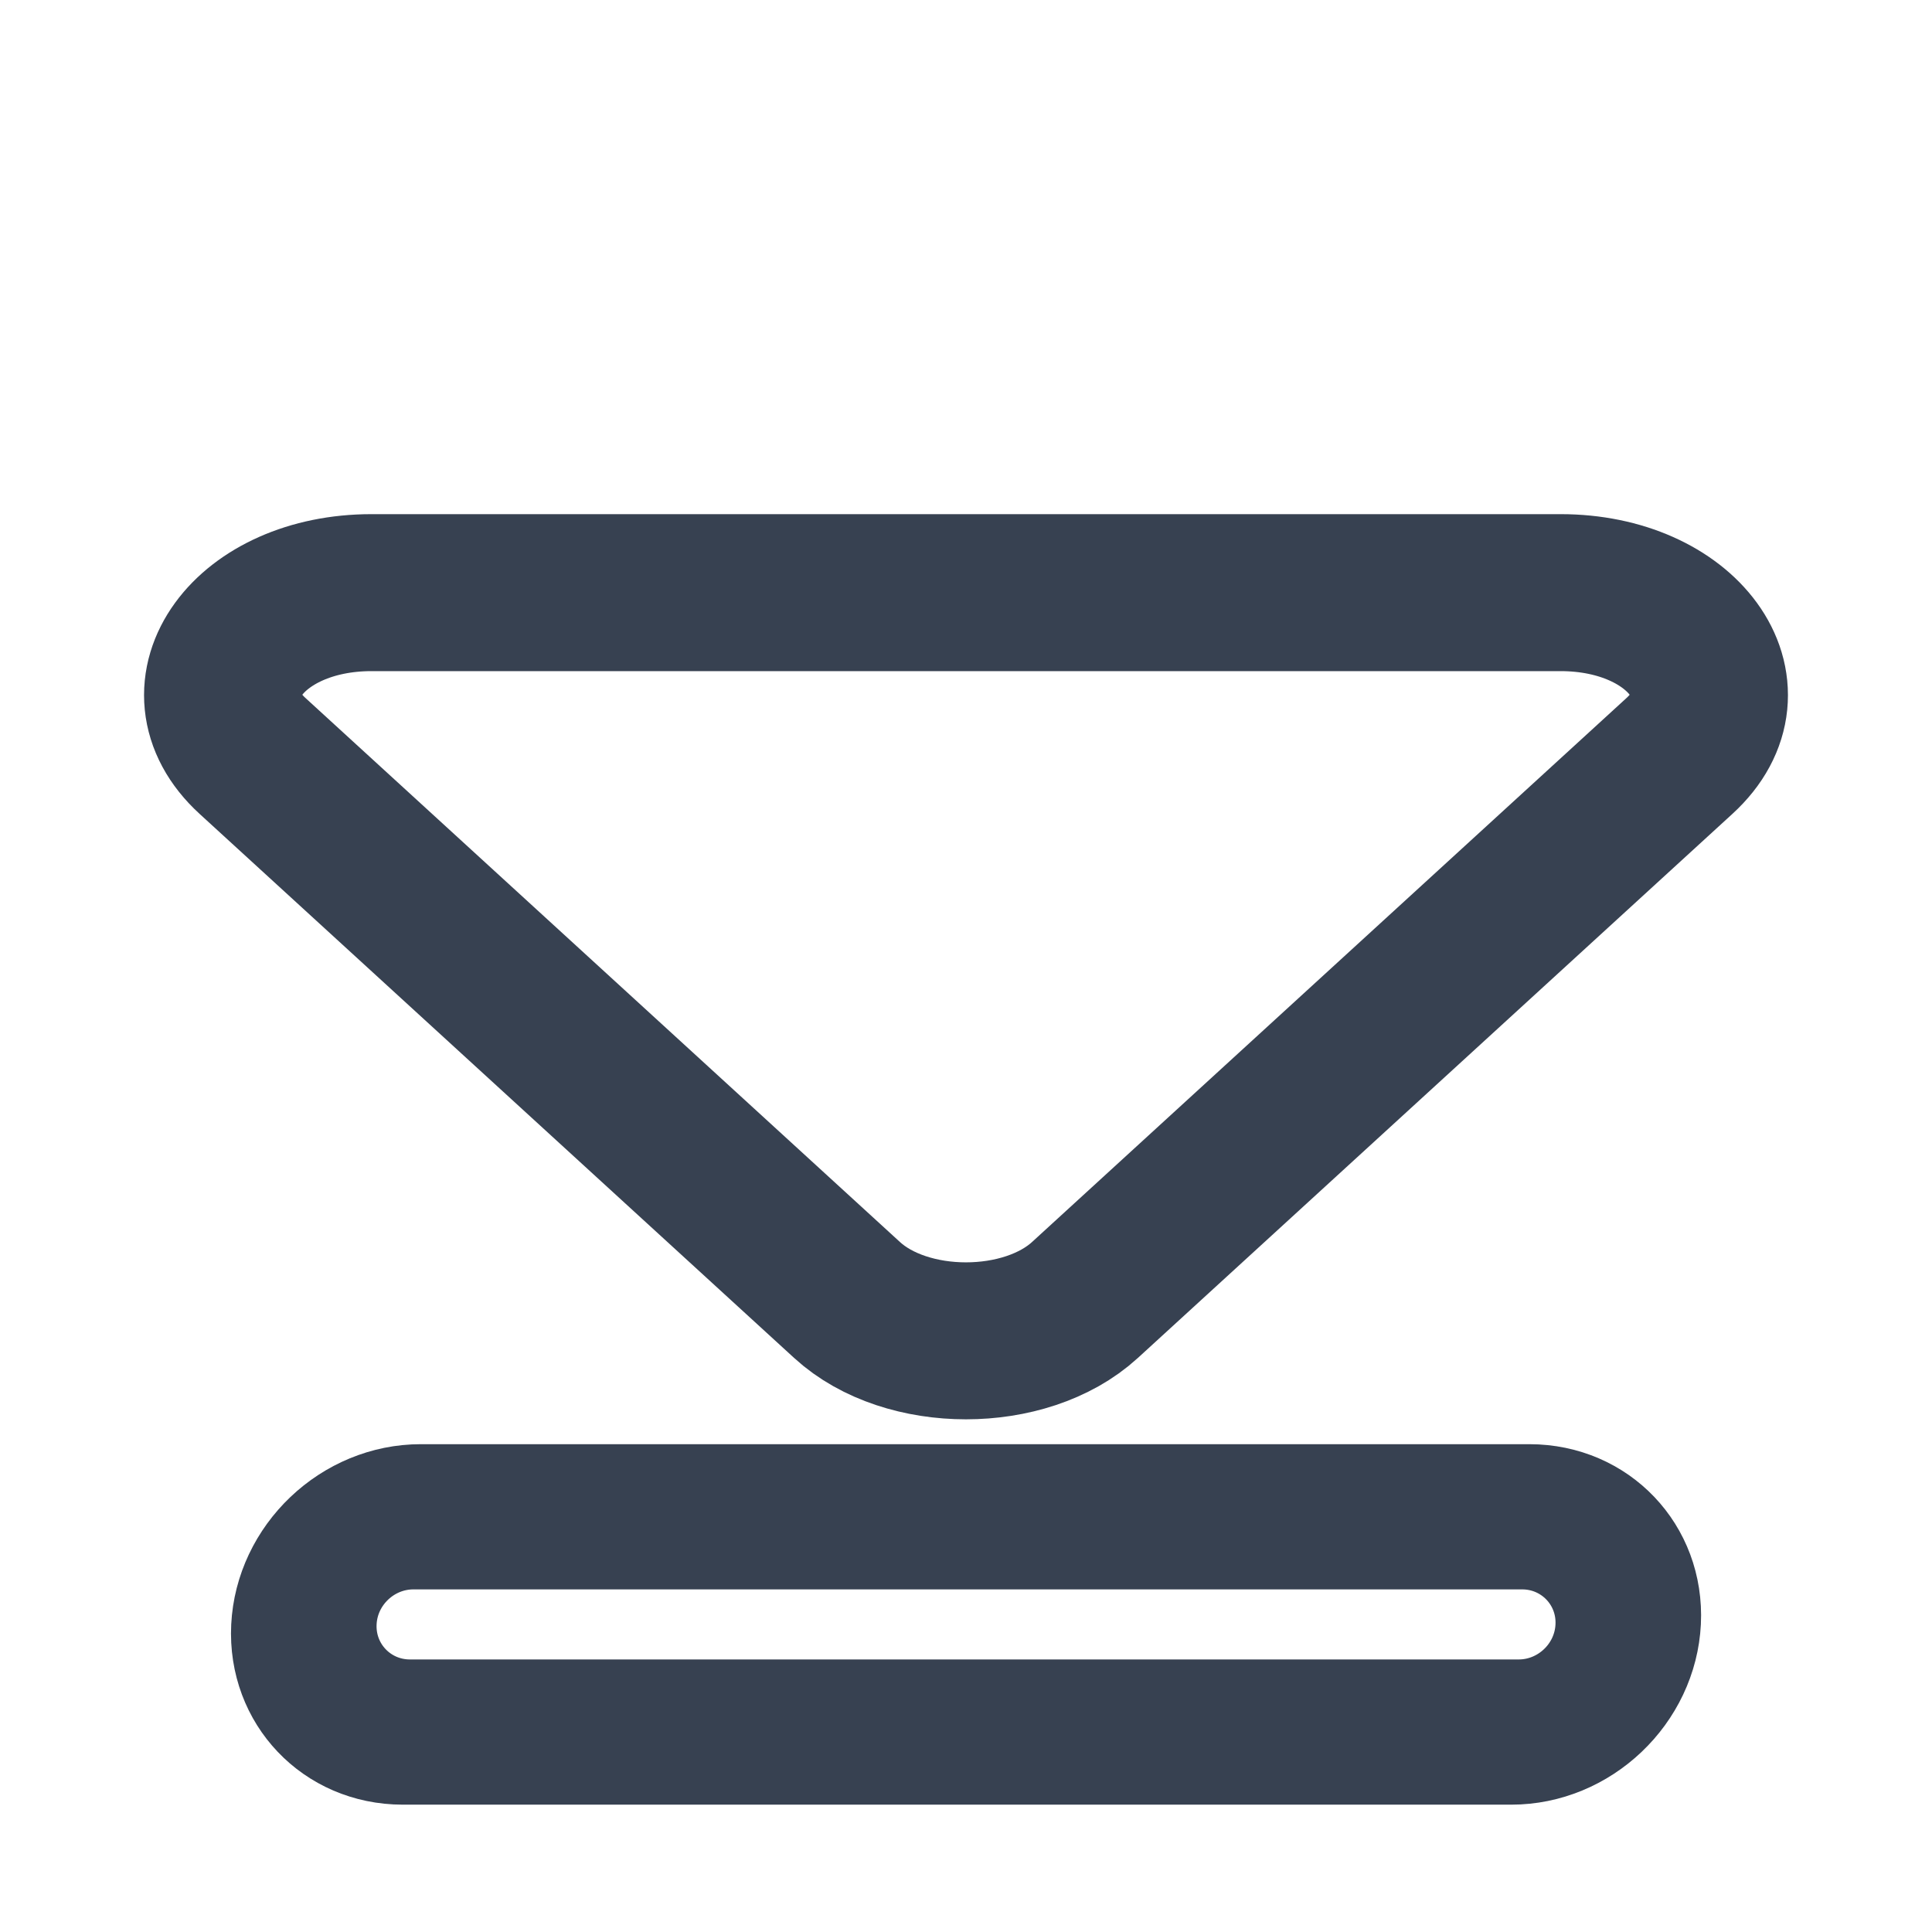
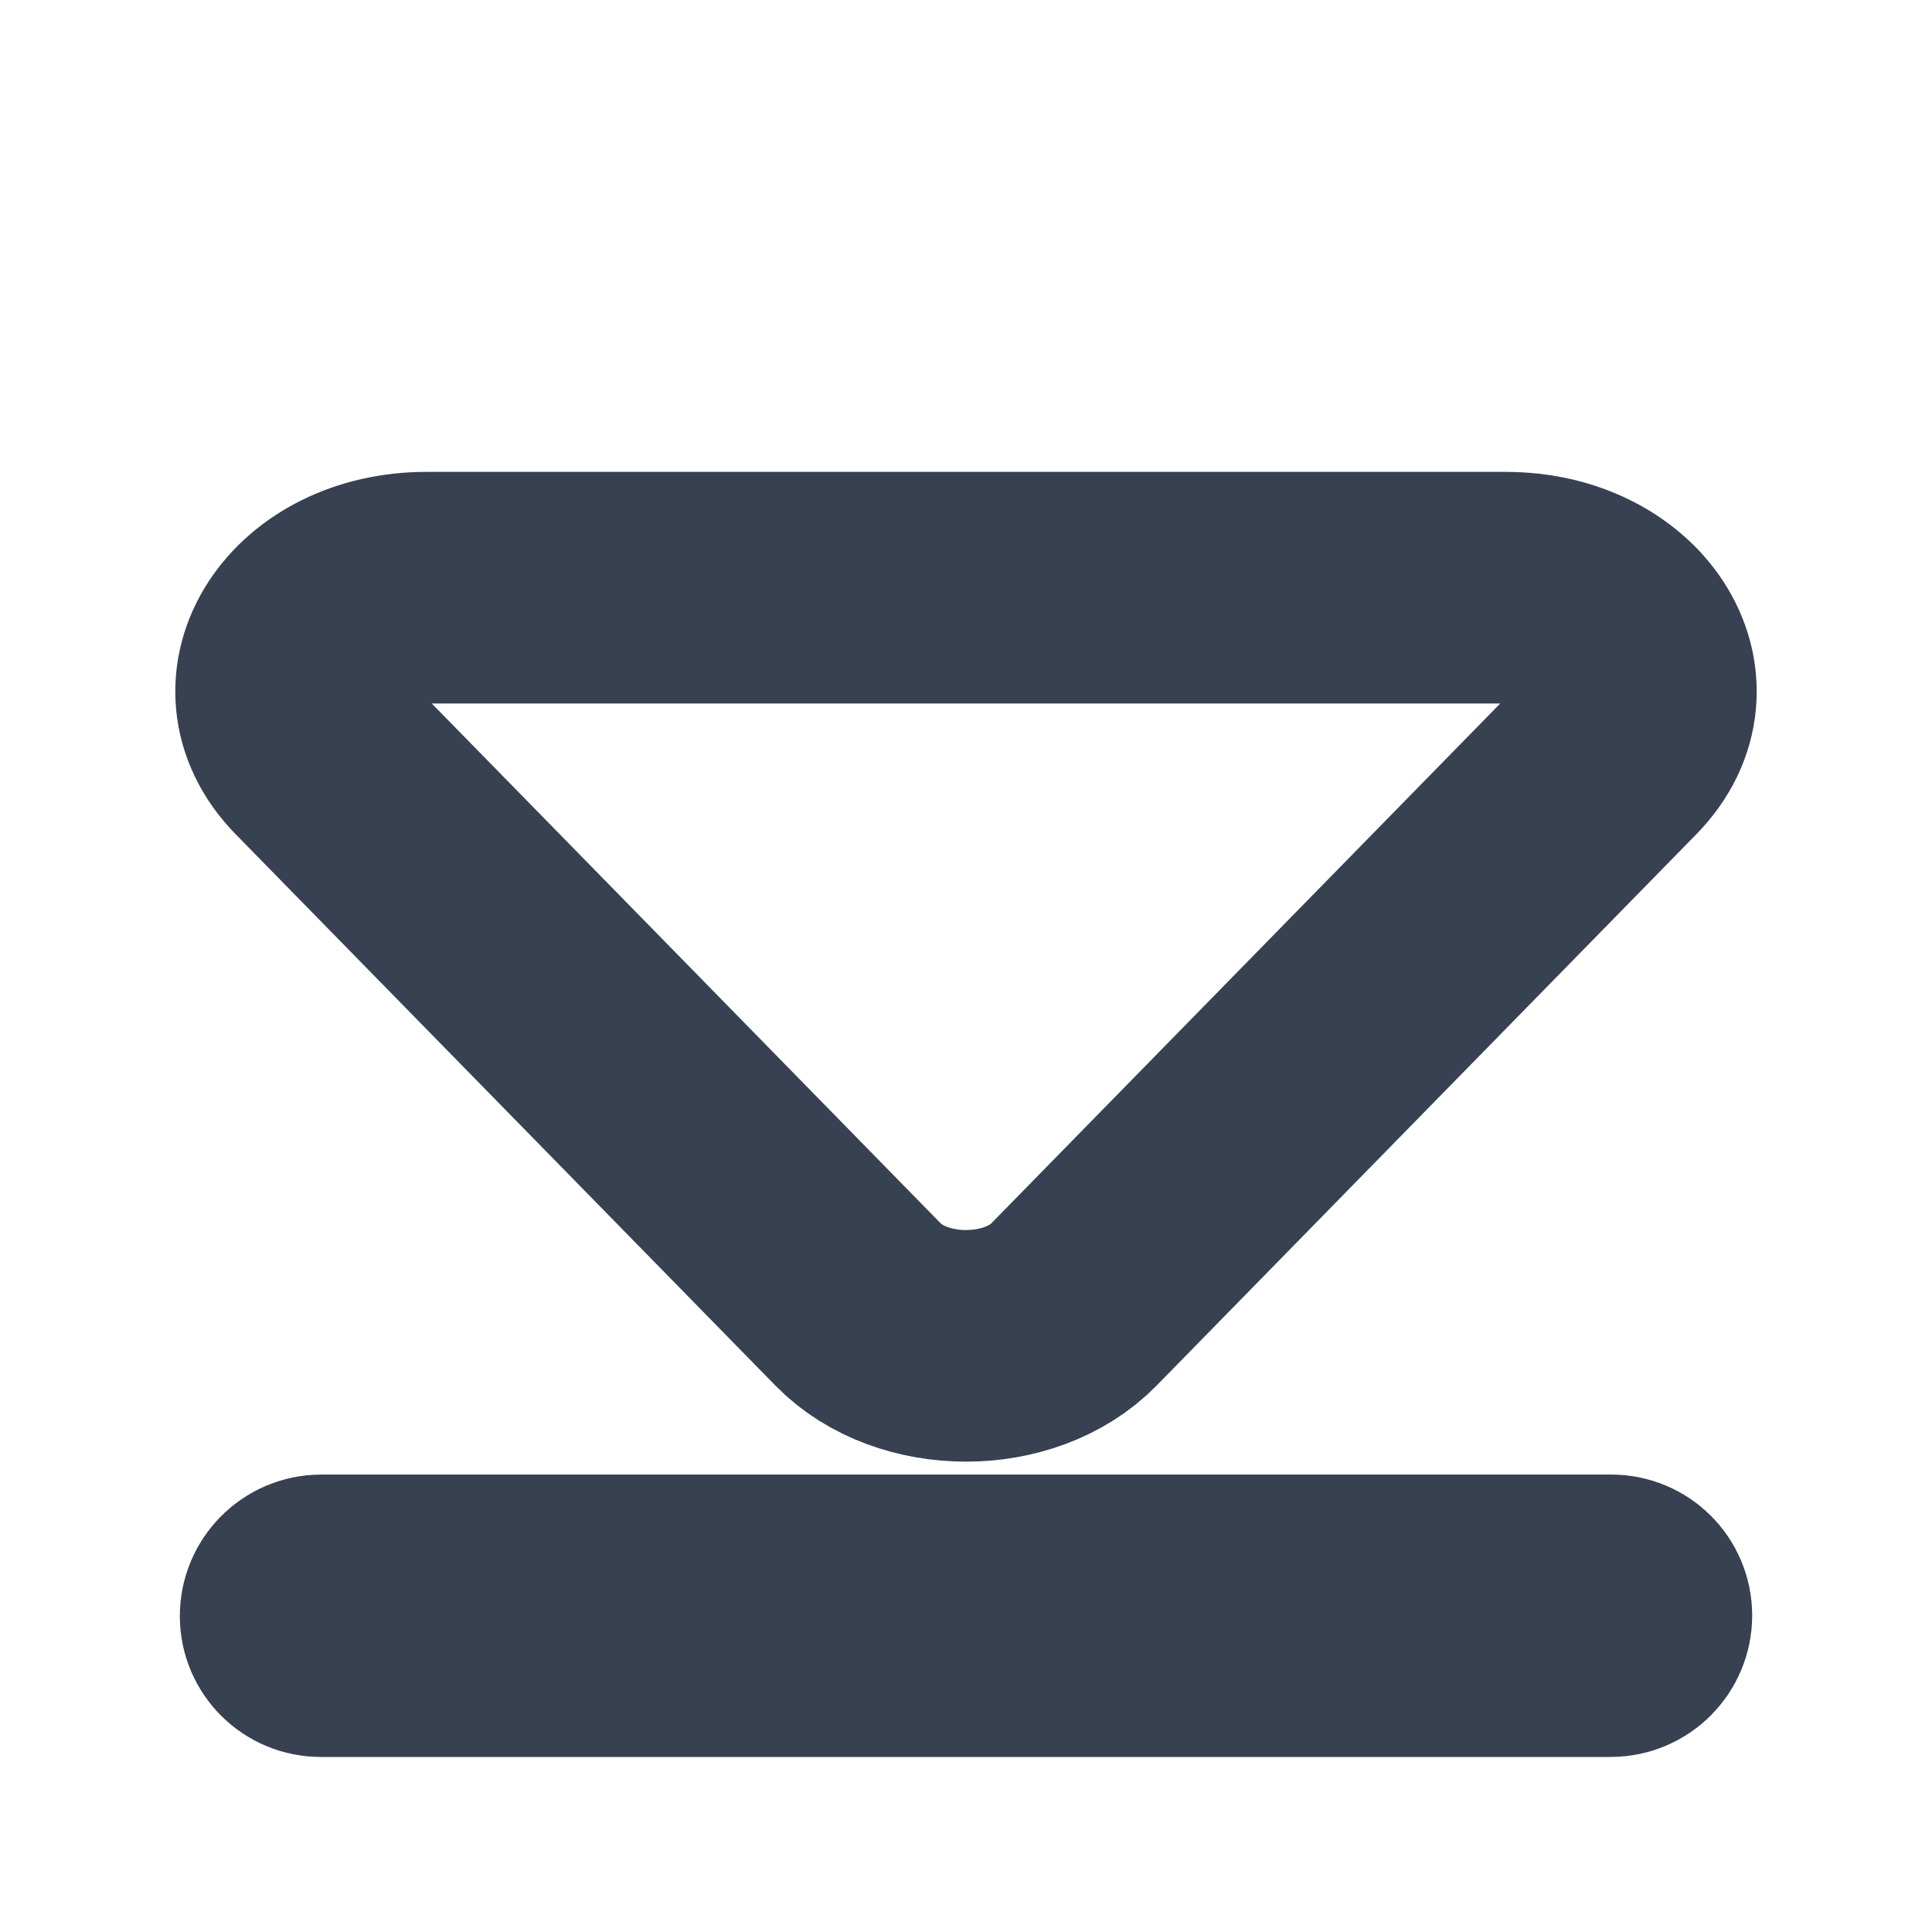
<svg xmlns="http://www.w3.org/2000/svg" width="16" height="16" viewBox="0 0 16 16" fill="none" version="1.1" id="svg5343">
  <defs id="defs5347" />
-   <path d="m 7.015,10.766 c 0.492,0.451 1.477,0.451 1.97,0 L 13.909,6.26 C 14.517,5.703 13.938,4.908 12.924,4.908 H 3.076 c -1.014,0 -1.593,0.795 -0.985,1.352 z" stroke="#374151" stroke-width="1.86" stroke-linecap="round" stroke-linejoin="round" id="path5339" style="fill:none;fill-opacity:1;stroke-width:1.3;stroke-miterlimit:4;stroke-dasharray:none" />
-   <rect style="fill:none;fill-rule:evenodd;stroke:#374151;stroke-width:1.204;stroke-miterlimit:4;stroke-dasharray:none;stroke-opacity:1" id="rect4989" width="10.967" height="1.785" x="3.188" y="12.577" ry="0.893" transform="matrix(1,0,-0.04982563,0.9987579,0,0)" />
+   <path d="m 7.106,10.803 c 0.447,0.457 1.341,0.457 1.788,0 L 13.364,6.237 C 13.916,5.672 13.391,4.867 12.47,4.867 H 3.53 c -0.921,0 -1.446,0.805 -0.894,1.37 z" stroke="#374151" stroke-width="1.86" stroke-linecap="round" stroke-linejoin="round" id="path5339" style="fill:none;fill-opacity:1;stroke-width:1.918;stroke-miterlimit:4;stroke-dasharray:none" />
+   <rect style="fill:none;fill-rule:evenodd;stroke:#374151;stroke-width:1.757;stroke-miterlimit:4;stroke-dasharray:none;stroke-opacity:1" id="rect4989" width="11.265" height="0.582" x="2.393" y="13.09" ry="0.291" transform="matrix(1,0,-0.00190285,0.9999982,0,0)" />
</svg>
